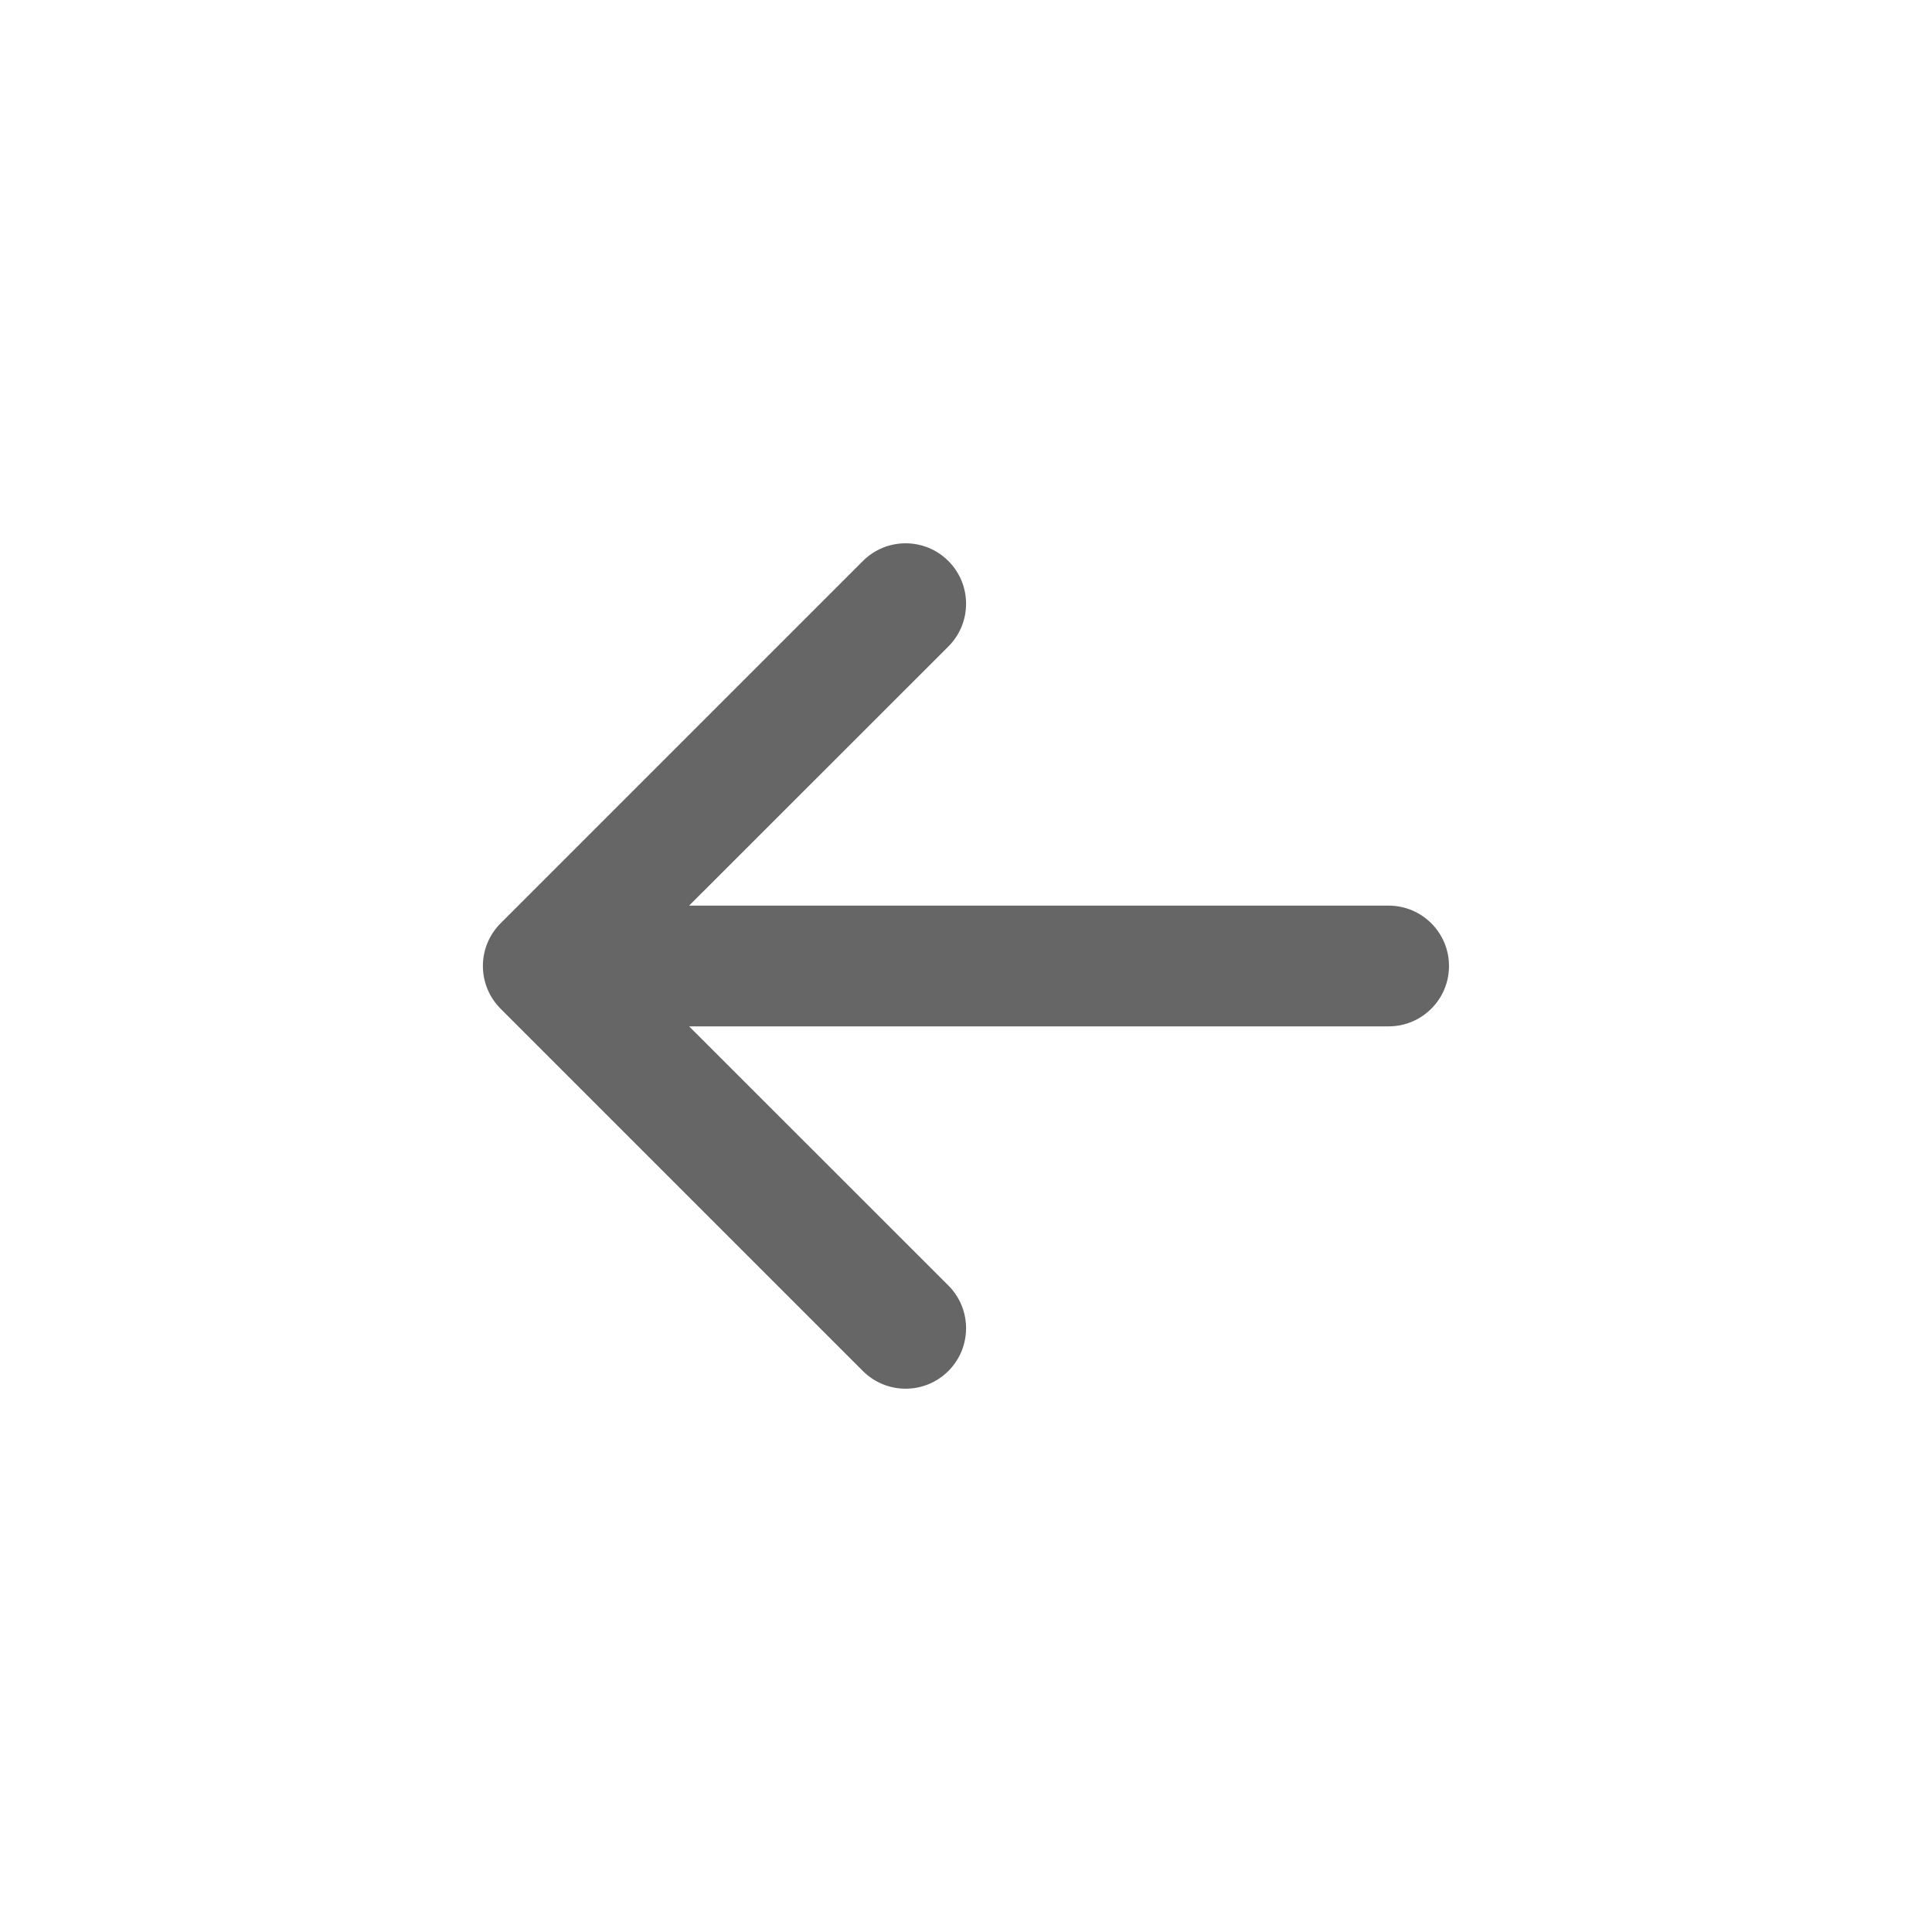
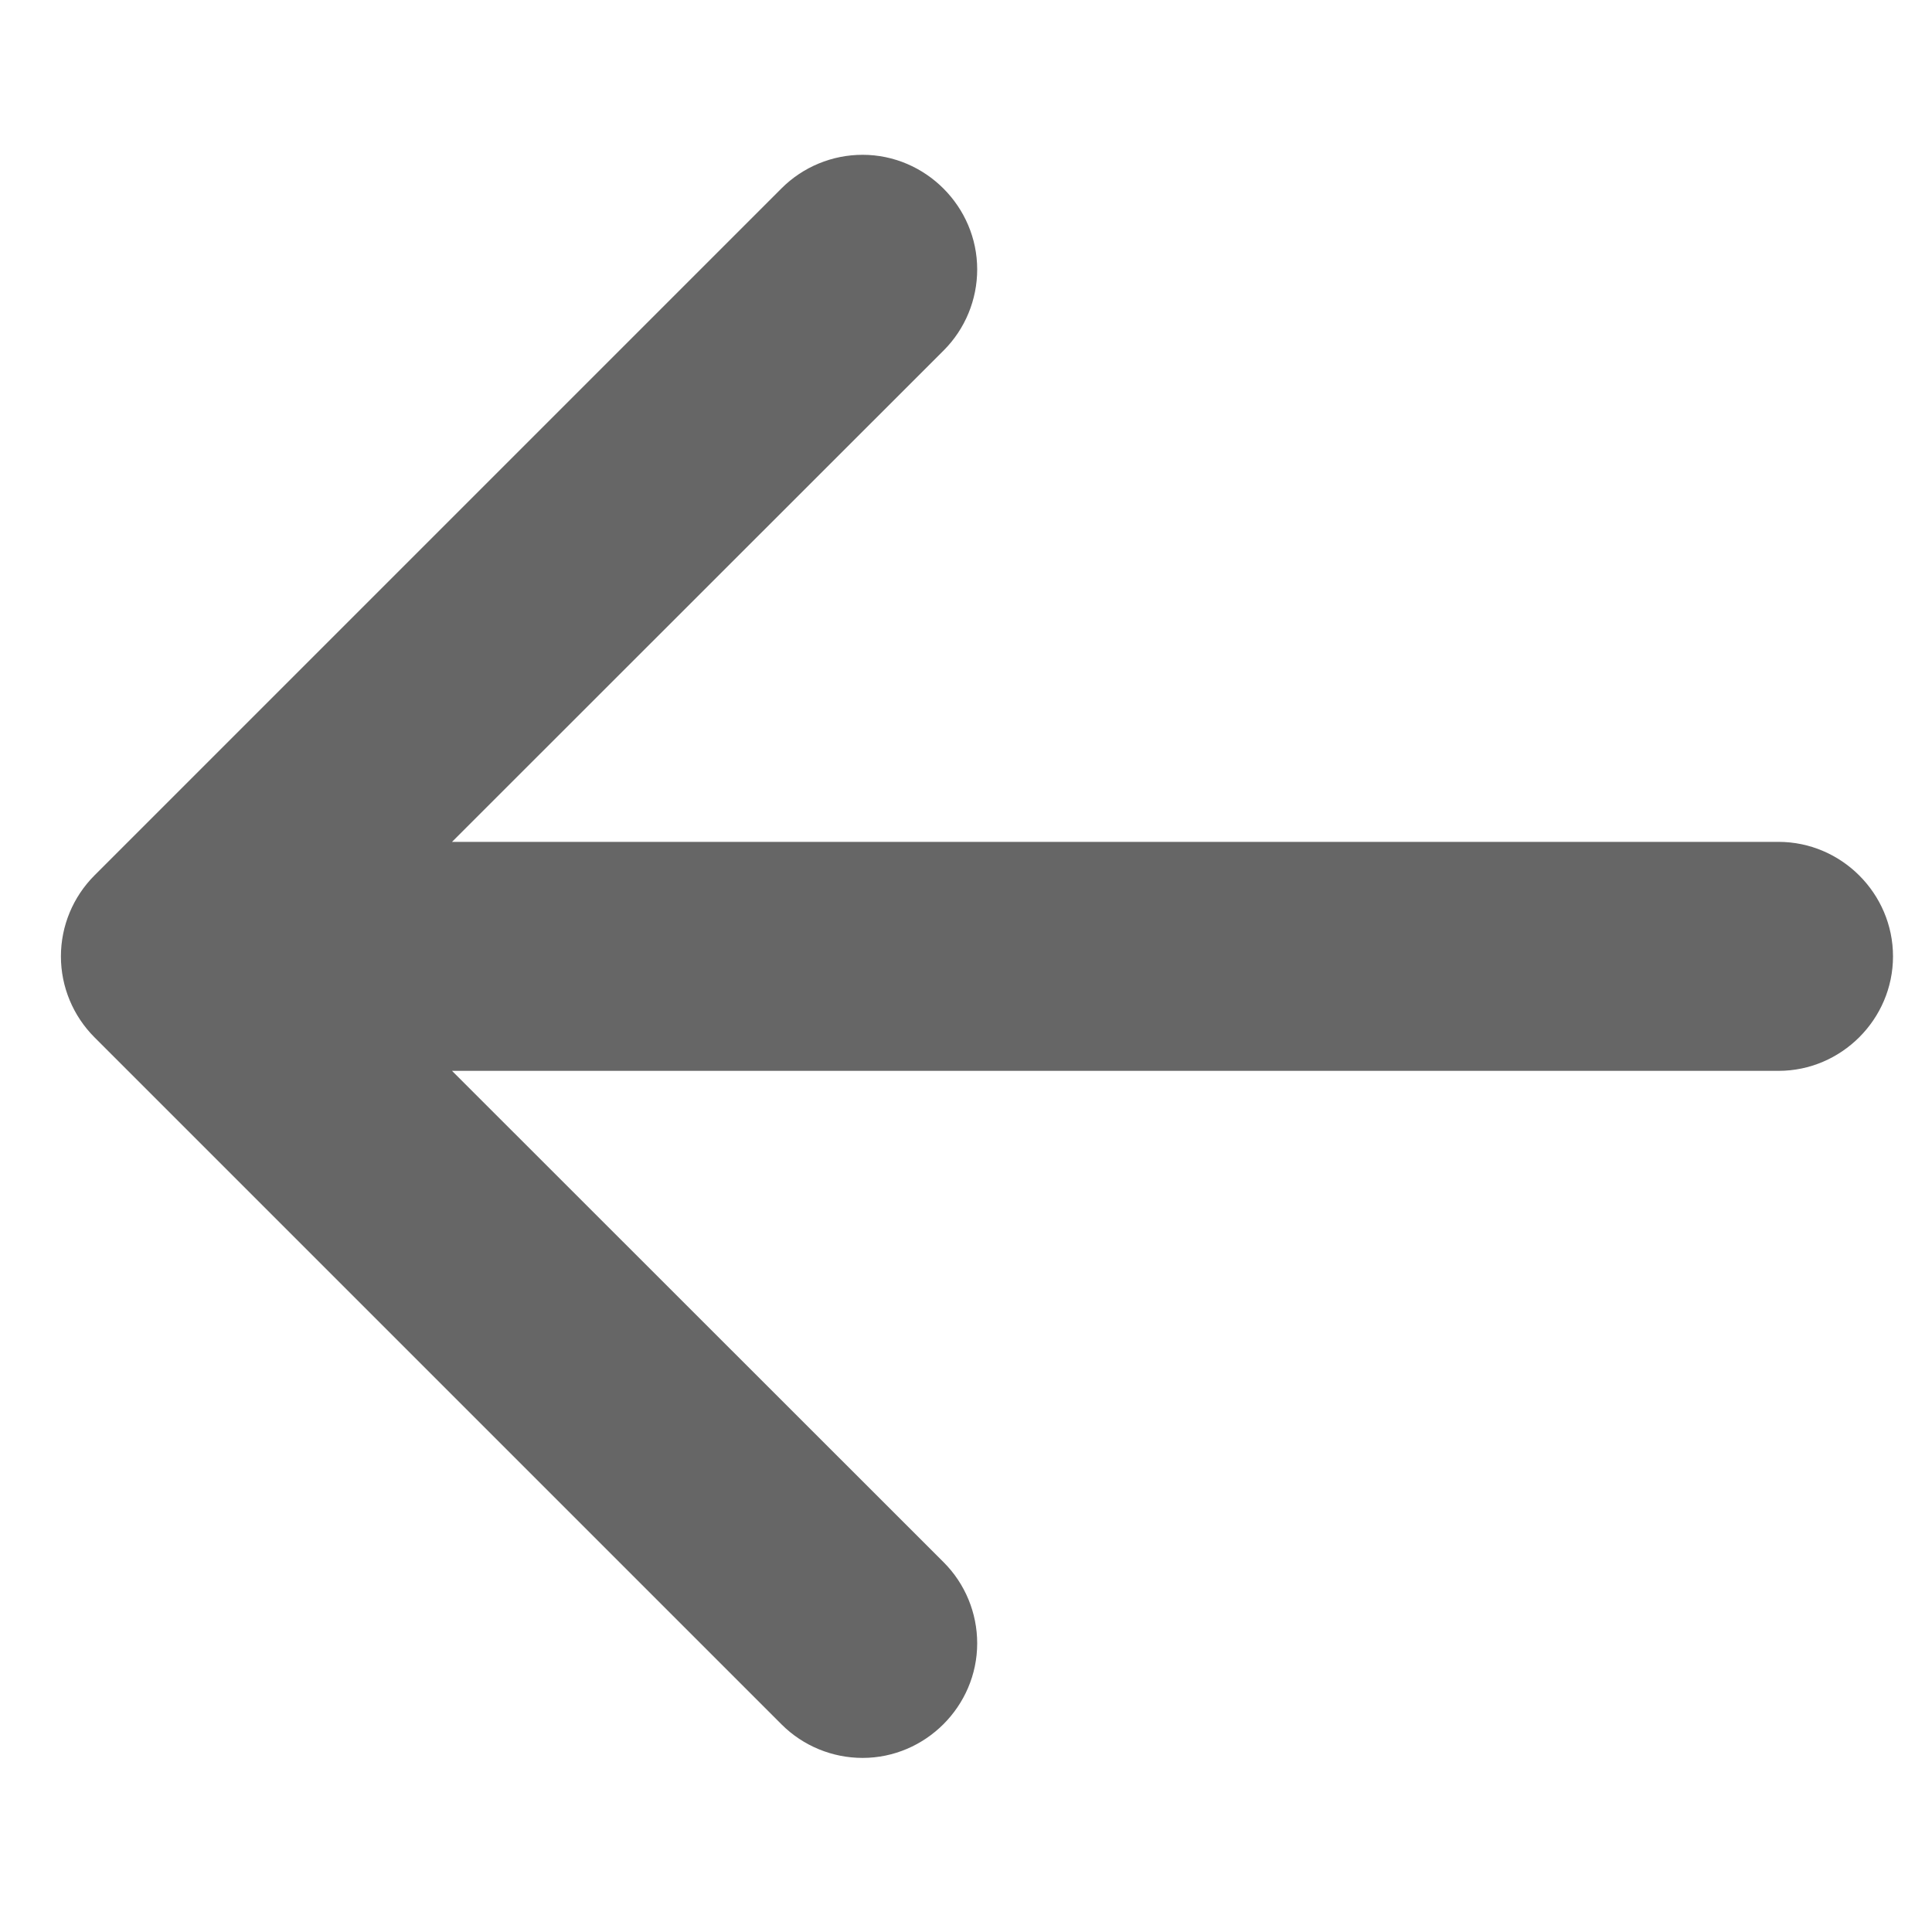
- <svg xmlns="http://www.w3.org/2000/svg" width="32" height="32" fill="#666666" class="bi bi-arrow-left-short" viewBox="0 0 16 16">
-   <path fill-rule="evenodd" d="M12 8a.5.5 0 0 1-.5.5H5.707l2.147 2.146a.5.5 0 0 1-.708.708l-3-3a.5.5 0 0 1 0-.708l3-3a.5.5 0 1 1 .708.708L5.707 7.5H11.5a.5.5 0 0 1 .5.5z" />
+ <svg xmlns="http://www.w3.org/2000/svg" width="20px" height="20px" viewBox="0 0 32 32" version="1.1" xml:space="preserve" style="fill-rule:evenodd;clip-rule:evenodd;stroke-linejoin:round;stroke-miterlimit:2;">
+   <g transform="matrix(1.89634,0,0,1.89634,-14.158,-14.5011)">
+     <path d="M24,16C24,16.549 23.549,17 23,17L11.414,17L15.708,21.292C15.896,21.48 16.001,21.735 16.001,22C16.001,22.549 15.549,23.001 15,23.001C14.735,23.001 14.48,22.896 14.292,22.708L8.292,16.708C8.104,16.52 7.998,16.266 7.998,16C7.998,15.734 8.104,15.48 8.292,15.292L14.292,9.292C14.48,9.104 14.735,8.999 15,8.999C15.549,8.999 16.001,9.451 16.001,10C16.001,10.265 15.896,10.52 15.708,10.708L11.414,15L23,15C23.549,15 24,15.451 24,16Z" style="fill:rgb(102,102,102);" />
+   </g>
</svg>
